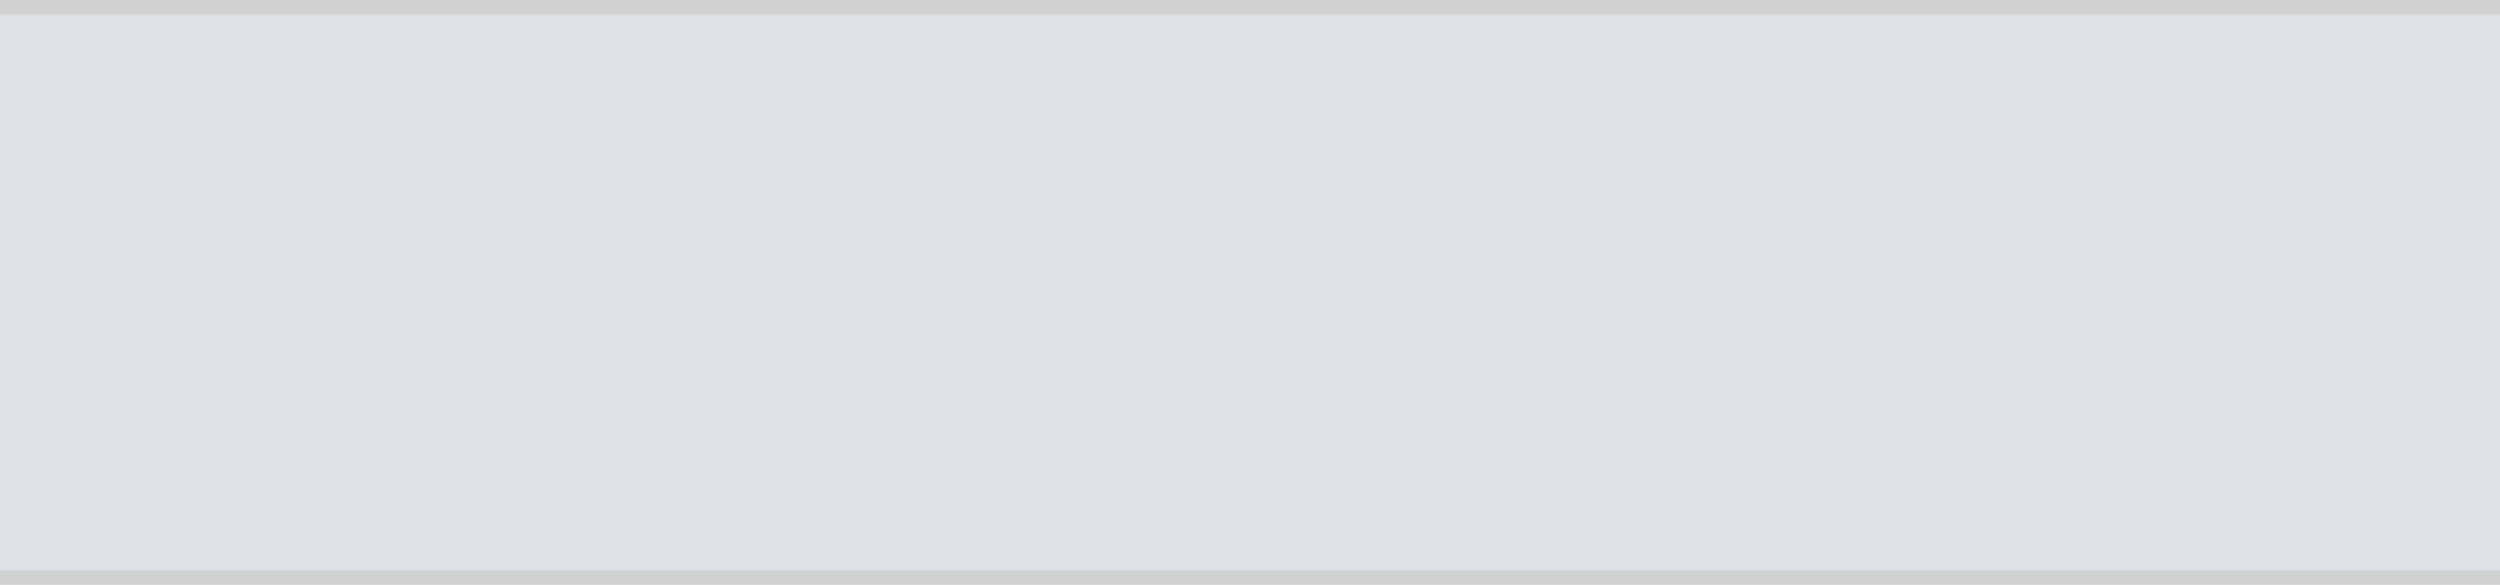
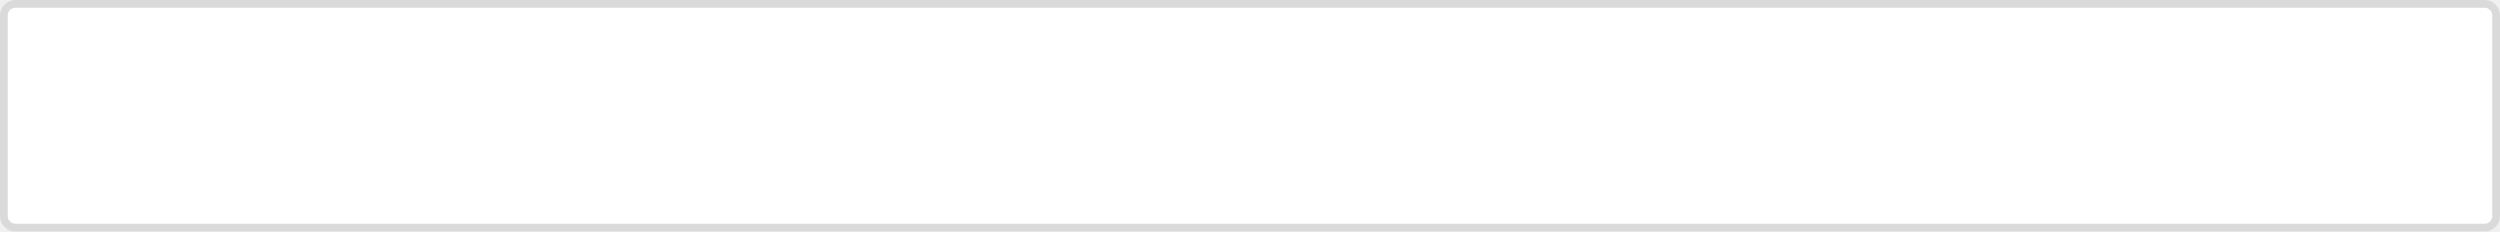
- <svg xmlns="http://www.w3.org/2000/svg" version="1.1" width="171px" height="40px">
-   <g transform="matrix(1 0 0 1 -1118 -153 )">
-     <path d="M 1118 154  L 1289 154  L 1289 192  L 1118 192  L 1118 154  Z " fill-rule="nonzero" fill="#dfe1e6" stroke="none" />
-     <path d="M 1118 153.5  L 1289 153.5  M 1289 192.5  L 1118 192.5  " stroke-width="1" stroke="#999999" fill="none" stroke-opacity="0.349" />
+ <svg xmlns="http://www.w3.org/2000/svg" version="1.1" width="324px" height="30px">
+   <g transform="matrix(1 0 0 1 -976 -81 )">
+     <path d="M 977 83  A 1 1 0 0 1 978 82 L 1298 82  A 1 1 0 0 1 1299 83 L 1299 109  A 1 1 0 0 1 1298 110 L 978 110  A 1 1 0 0 1 977 109 L 977 83  Z " fill-rule="nonzero" fill="#ffffff" stroke="none" />
+     <path d="M 976.5 83  A 1.5 1.5 0 0 1 978 81.5 L 1298 81.5  A 1.5 1.5 0 0 1 1299.5 83 L 1299.5 109  A 1.5 1.5 0 0 1 1298 110.5 L 978 110.5  A 1.5 1.5 0 0 1 976.5 109 L 976.5 83  Z " stroke-width="1" stroke="#999999" fill="none" stroke-opacity="0.247" />
  </g>
</svg>
